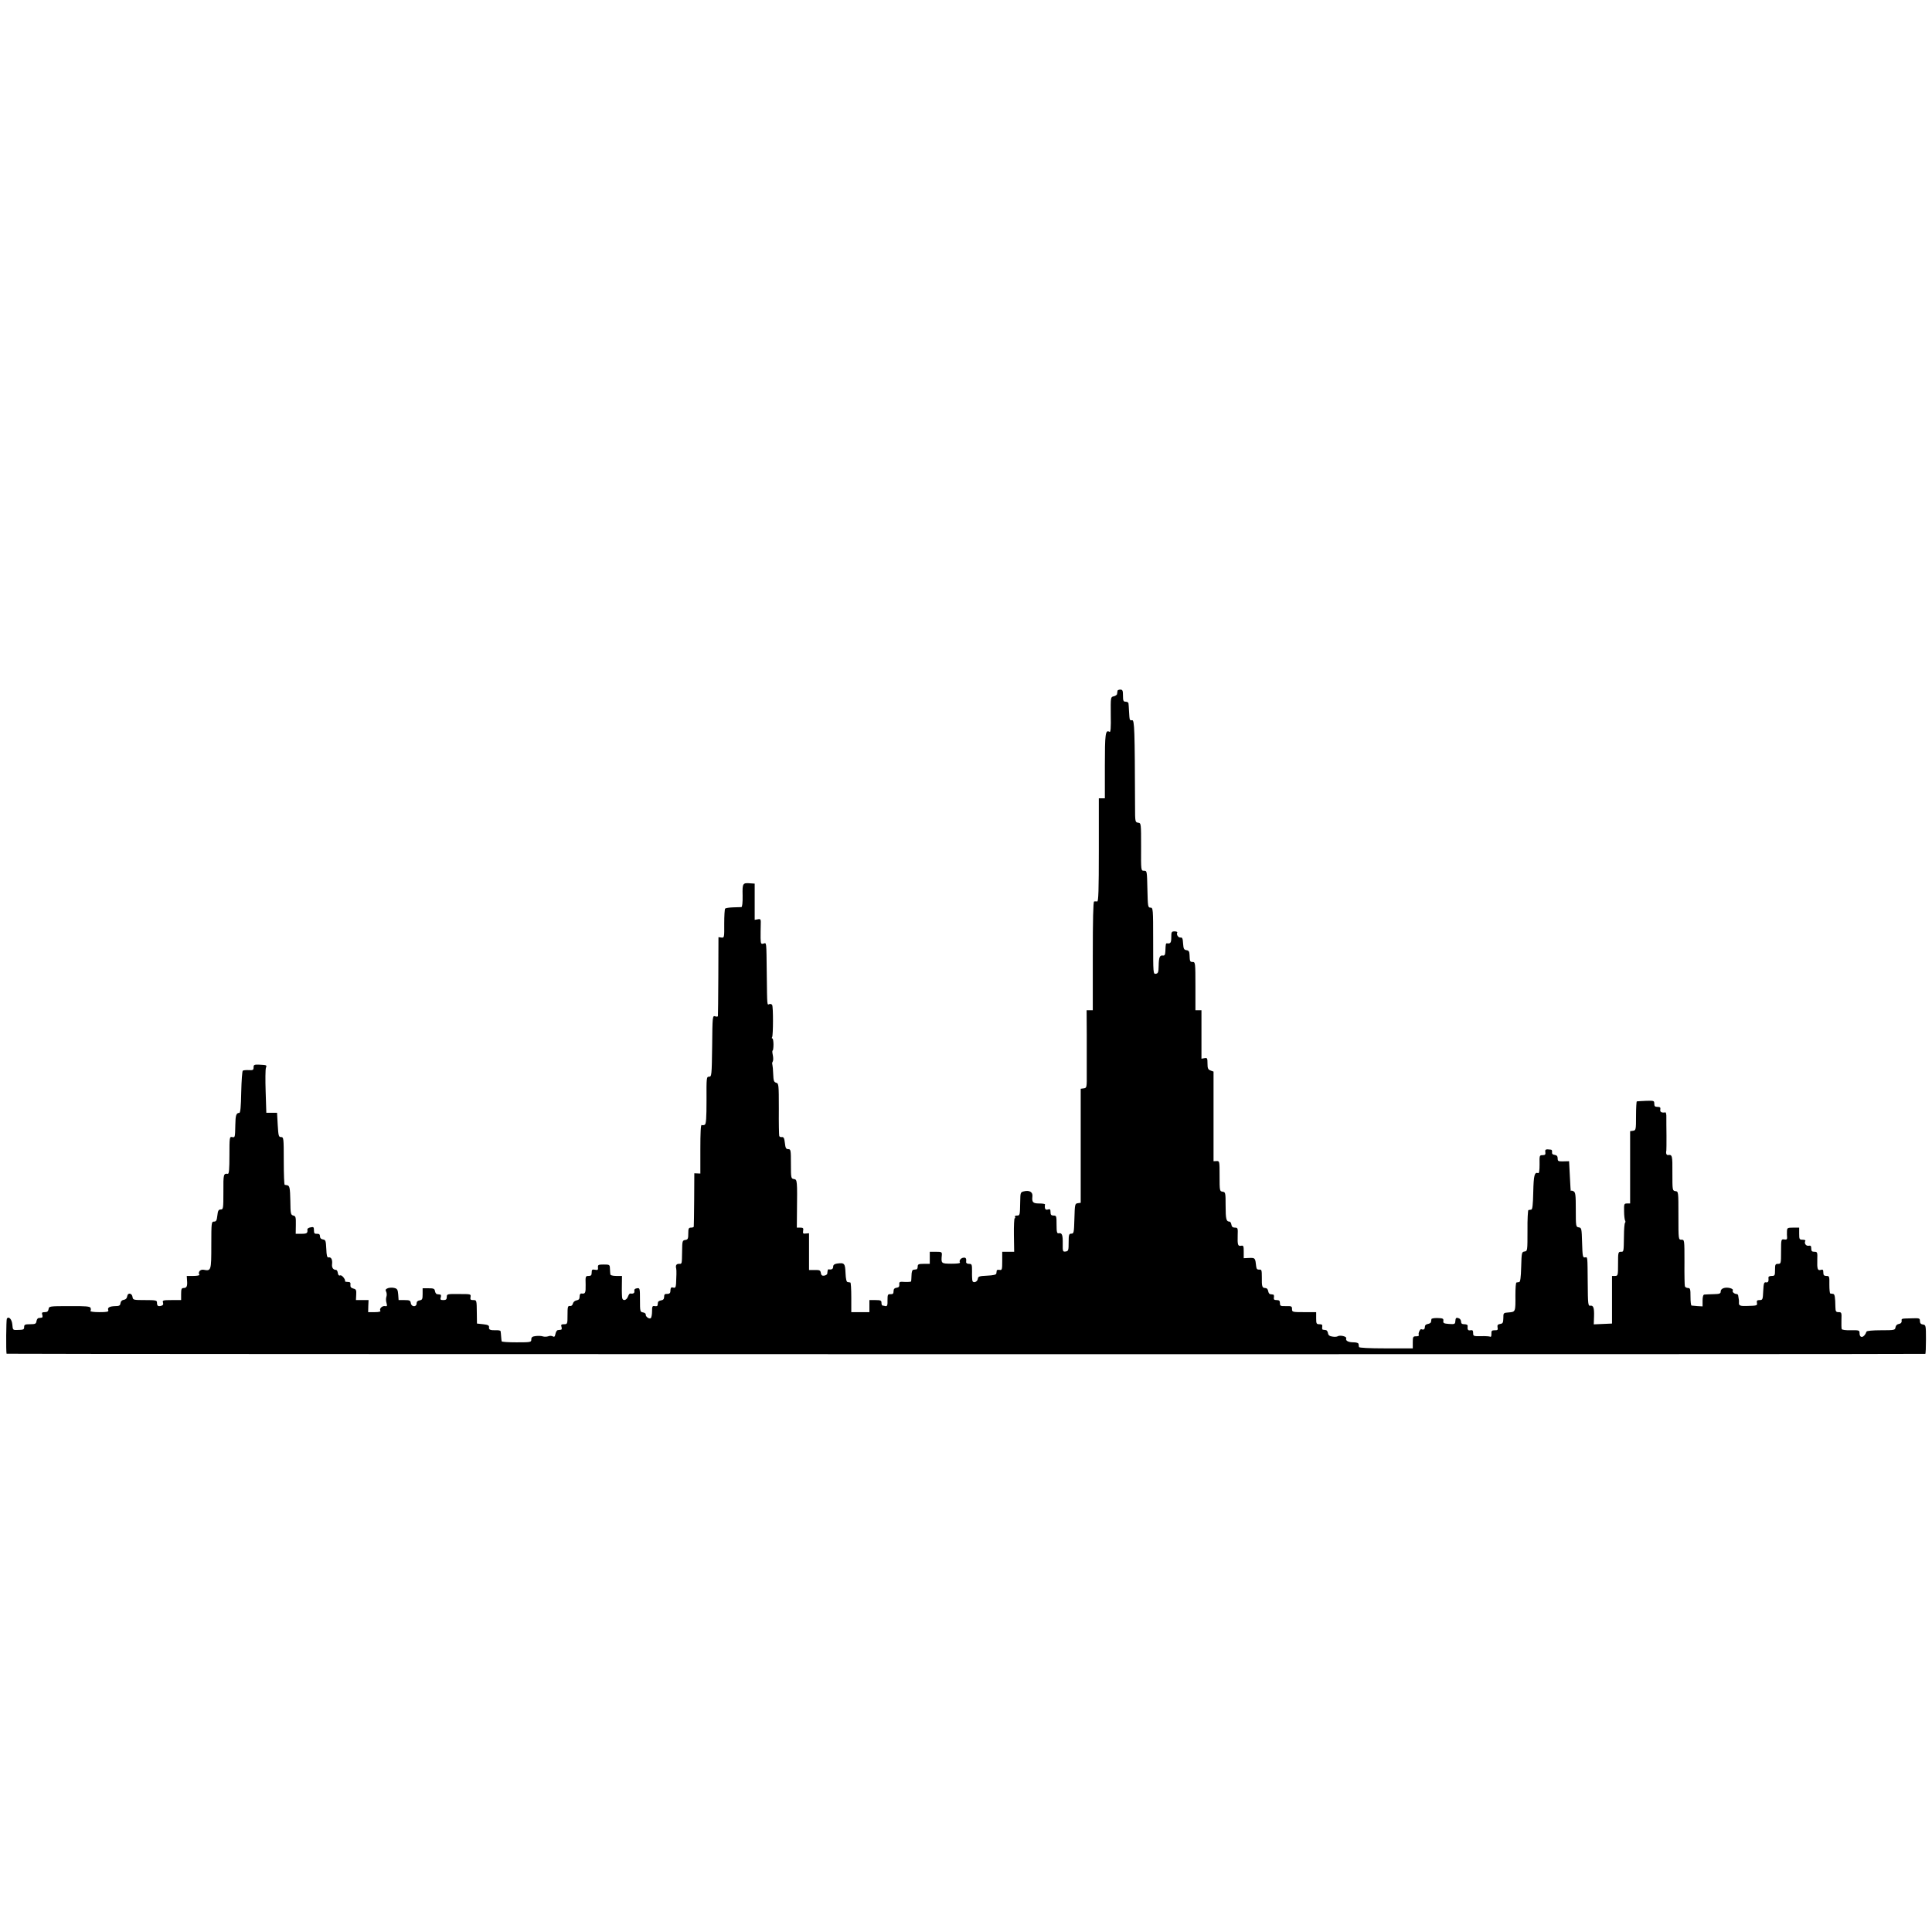
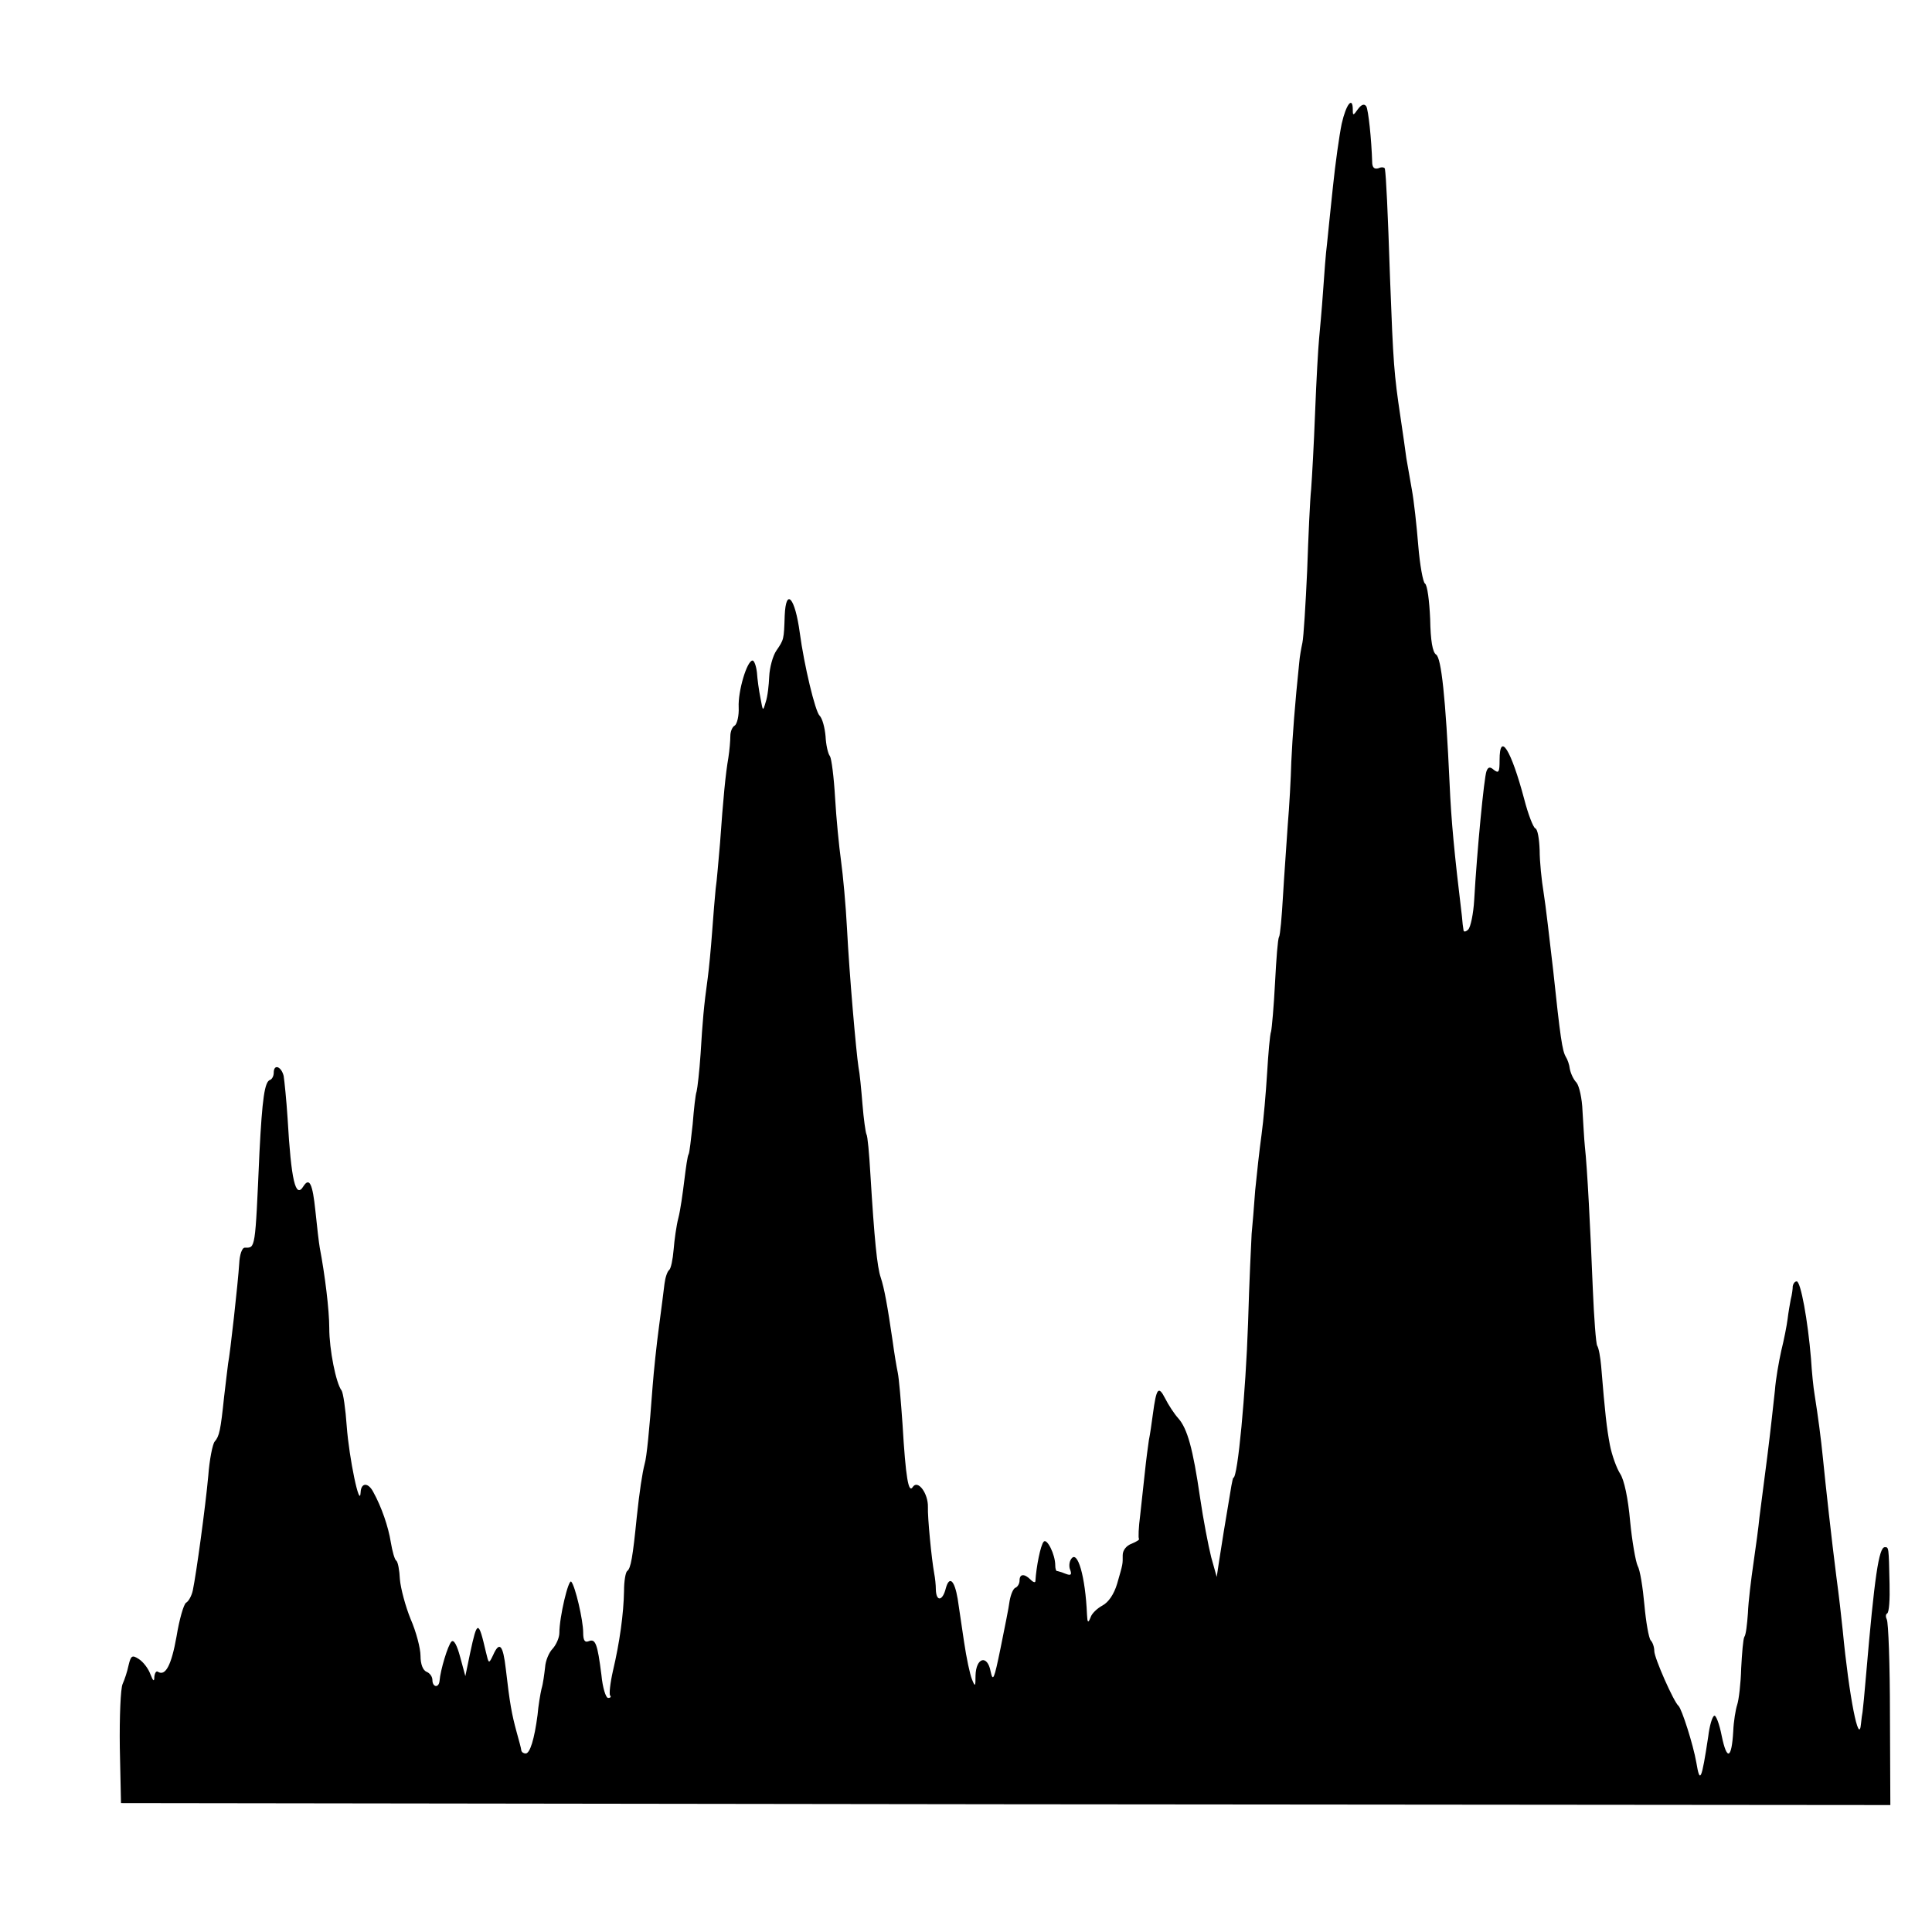
- <svg xmlns="http://www.w3.org/2000/svg" version="1.0" width="1440pt" height="1440pt" viewBox="0 0 1440 1440" preserveAspectRatio="xMidYMid meet">
-   <g transform="translate(0,1440) scale(0.1,-0.1)" fill="#000000" stroke="none">
-     <path d="M8329 9250 c-1 -5 -2 -15 -3 -22 0 -7 -12 -15 -25 -18 -23 -5 -23 -6 -22 -139 2 -94 -1 -131 -9 -126 -31 19 -35 -13 -35 -254 l0 -241 -22 0 -23 0 0 -385 c0 -303 -3 -386 -12 -384 -7 1 -18 1 -23 0 -7 -1 -10 -140 -10 -406 l0 -405 -23 0 -23 0 1 -177 c0 -98 0 -228 0 -290 1 -109 0 -112 -22 -115 l-23 -3 0 -425 0 -425 -22 -3 c-21 -3 -22 -8 -25 -115 -3 -104 -4 -112 -23 -112 -17 0 -20 -7 -20 -65 0 -59 -2 -65 -22 -68 -21 -3 -23 0 -22 57 1 67 -5 83 -29 79 -14 -3 -17 7 -17 65 0 63 -1 67 -22 67 -18 0 -23 6 -23 26 0 21 -4 24 -20 19 -19 -6 -26 7 -21 38 0 4 -19 7 -43 7 -47 0 -56 9 -51 53 4 33 -24 48 -65 37 -24 -6 -25 -10 -26 -76 -2 -104 -2 -104 -25 -104 -11 0 -17 -4 -14 -10 3 -5 3 -10 -2 -10 -4 0 -7 -56 -6 -125 l2 -125 -45 0 -44 0 0 -69 c0 -64 -2 -70 -20 -66 -11 2 -21 0 -21 -6 -1 -5 -2 -15 -3 -21 -1 -9 -23 -14 -68 -16 -59 -3 -67 -5 -70 -24 -3 -23 -34 -34 -40 -15 -2 7 -4 38 -3 70 0 53 -1 57 -23 57 -13 0 -22 6 -21 13 3 26 -2 35 -18 33 -21 -1 -37 -22 -28 -36 4 -6 -22 -9 -65 -9 -76 1 -76 1 -70 67 1 20 -3 22 -44 22 l-46 0 0 -45 0 -45 -45 0 c-38 0 -45 -3 -45 -20 0 -11 -4 -21 -10 -21 -5 -1 -16 -2 -22 -3 -8 0 -14 -17 -14 -41 -1 -22 -2 -43 -3 -46 -1 -3 -21 -5 -46 -4 -40 3 -44 1 -42 -18 1 -16 -4 -23 -20 -25 -16 -2 -23 -10 -23 -26 0 -18 -5 -23 -22 -22 -21 1 -23 -3 -23 -45 1 -37 -2 -46 -15 -44 -8 2 -18 4 -22 4 -5 1 -8 10 -8 21 0 17 -7 20 -45 20 l-45 0 0 -45 0 -45 -68 0 -67 0 0 110 c0 61 -3 111 -7 111 -5 1 -14 2 -20 3 -9 1 -14 23 -16 68 -3 72 -8 78 -64 70 -19 -3 -28 -10 -28 -23 0 -17 -11 -24 -32 -20 -8 1 -9 -2 -12 -31 0 -7 -11 -14 -23 -16 -16 -2 -22 3 -25 20 -3 20 -9 23 -45 22 l-43 0 0 137 0 137 -24 -2 c-20 -3 -23 1 -20 20 4 20 0 24 -21 24 l-26 0 1 108 c3 247 2 250 -22 254 -22 3 -23 7 -23 113 0 103 -1 110 -20 110 -16 0 -21 8 -25 46 -4 36 -9 45 -22 44 -9 -2 -18 2 -20 8 -2 7 -4 98 -3 202 0 182 -1 190 -20 195 -17 5 -20 15 -22 64 -1 31 -4 63 -6 70 -3 7 -2 18 3 25 4 7 4 28 0 47 -4 19 -5 34 -1 34 3 0 6 20 6 45 0 25 -4 45 -8 45 -5 0 -6 4 -2 10 8 13 9 226 0 240 -4 6 -13 9 -21 6 -17 -7 -16 -21 -19 224 -3 253 -1 233 -25 227 -18 -5 -20 0 -21 41 0 26 0 69 1 96 2 46 0 48 -22 44 l-23 -4 0 135 0 135 -30 2 c-60 5 -62 2 -60 -91 1 -54 -3 -85 -9 -86 -6 0 -34 -1 -63 -2 -28 -1 -54 -5 -58 -9 -4 -3 -7 -54 -7 -113 1 -103 0 -106 -21 -103 l-22 3 -1 -290 c-1 -159 -2 -294 -3 -298 0 -5 -10 -6 -21 -2 -19 6 -20 0 -22 -222 -3 -220 -4 -228 -23 -228 -19 0 -20 -6 -19 -175 0 -134 -3 -177 -13 -183 -7 -4 -18 -5 -23 -2 -7 4 -10 -59 -10 -178 l0 -184 -22 1 -23 1 -1 -195 c-1 -107 -2 -198 -3 -202 0 -5 -10 -8 -21 -8 -17 0 -20 -7 -20 -44 0 -39 -3 -45 -22 -48 -22 -3 -23 -8 -24 -83 -2 -101 0 -95 -24 -95 -19 0 -26 -12 -20 -35 3 -11 2 -60 -1 -113 -2 -27 -6 -33 -21 -29 -17 5 -20 1 -22 -33 -1 -9 -10 -15 -24 -14 -17 1 -22 -4 -22 -22 0 -16 -7 -24 -22 -26 -13 -2 -24 -9 -24 -15 -1 -7 -2 -17 -3 -22 0 -6 -10 -8 -21 -6 -18 3 -20 -2 -20 -40 0 -24 -5 -47 -10 -50 -13 -8 -40 13 -37 28 1 6 -8 13 -20 15 -22 3 -23 8 -23 93 0 88 -1 90 -22 87 -16 -2 -22 -9 -20 -20 3 -16 -8 -23 -31 -19 -4 1 -12 -10 -17 -24 -10 -26 -35 -34 -42 -12 -2 6 -4 47 -3 90 l1 77 -43 0 c-27 0 -44 5 -44 13 -1 6 -2 26 -3 42 -1 29 -3 30 -46 30 -40 0 -45 -2 -43 -22 2 -18 -2 -21 -22 -17 -21 4 -25 1 -25 -21 0 -20 -5 -25 -23 -25 -23 0 -24 -3 -22 -65 1 -63 -2 -70 -32 -66 -8 1 -13 -9 -13 -23 0 -18 -6 -25 -22 -28 -13 -2 -25 -12 -28 -24 -3 -13 -12 -20 -22 -18 -16 2 -18 -7 -18 -67 0 -67 -1 -69 -26 -69 -21 0 -24 -4 -19 -20 4 -11 2 -21 -4 -21 -6 -1 -17 -2 -23 -3 -7 0 -15 -13 -18 -28 -4 -21 -9 -25 -19 -19 -8 5 -24 6 -35 1 -12 -4 -29 -4 -39 -1 -10 4 -34 5 -53 3 -27 -3 -34 -9 -34 -26 0 -20 -4 -21 -110 -21 -61 0 -111 3 -111 8 -1 4 -3 21 -4 37 -1 17 -3 34 -4 38 0 5 -16 8 -33 7 -45 -1 -56 4 -53 23 1 13 -8 18 -44 22 l-46 5 -1 75 c-1 102 -1 100 -28 100 -19 0 -22 4 -19 23 4 22 2 22 -86 22 -88 1 -91 0 -91 -22 0 -18 -6 -23 -26 -23 -21 0 -24 4 -19 20 4 11 2 21 -4 21 -6 1 -17 2 -23 3 -7 0 -14 11 -16 23 -3 18 -10 21 -48 21 l-44 0 0 -43 c0 -38 -3 -44 -22 -47 -15 -2 -23 -10 -23 -23 0 -29 -39 -27 -43 2 -3 20 -9 23 -47 23 l-44 0 -3 42 c-3 35 -7 43 -28 48 -14 4 -36 3 -48 -1 -18 -7 -21 -13 -14 -26 5 -10 6 -27 2 -38 -4 -11 -4 -32 1 -47 6 -22 4 -26 -11 -23 -21 4 -45 -19 -35 -35 4 -6 -11 -10 -43 -10 l-48 0 1 45 2 45 -47 0 -47 0 2 40 c2 35 -1 41 -22 46 -17 5 -23 12 -21 28 2 16 -2 21 -19 21 -13 0 -22 2 -21 5 4 14 -24 49 -36 44 -10 -4 -16 3 -18 18 -2 13 -7 23 -13 23 -22 0 -33 17 -30 43 4 34 -7 54 -26 50 -11 -2 -15 13 -17 64 -3 60 -5 67 -25 70 -14 2 -22 10 -22 23 0 14 -6 20 -23 19 -18 -1 -22 4 -22 26 0 24 -3 27 -25 22 -14 -2 -25 -9 -24 -16 3 -27 -3 -32 -44 -32 l-43 0 1 66 c1 58 -1 66 -19 70 -19 5 -21 14 -22 108 -2 99 -5 116 -25 118 -5 1 -12 2 -17 3 -4 0 -7 81 -7 179 0 170 -1 177 -20 177 -18 0 -20 8 -25 90 l-5 91 -40 0 -40 0 -5 158 c-3 86 -2 166 2 177 8 21 7 21 -52 24 -35 1 -40 -1 -40 -21 0 -19 -5 -22 -36 -20 -19 1 -39 -1 -44 -4 -5 -3 -10 -75 -12 -160 -2 -110 -6 -155 -15 -155 -22 0 -28 -17 -29 -88 -2 -98 -2 -96 -24 -92 -19 4 -20 -2 -20 -136 0 -106 -3 -139 -12 -138 -32 4 -34 -3 -33 -133 0 -126 -1 -133 -20 -133 -16 0 -21 -8 -25 -45 -4 -37 -9 -45 -25 -45 -19 0 -20 -7 -20 -175 0 -191 -1 -195 -58 -184 -25 4 -43 -18 -31 -37 3 -5 -17 -9 -45 -9 l-49 0 2 -32 c4 -44 -2 -58 -25 -58 -16 0 -19 -8 -19 -45 l0 -45 -71 0 c-64 0 -70 -2 -64 -19 4 -13 0 -20 -14 -24 -24 -6 -31 0 -31 25 0 16 -9 18 -89 18 -85 0 -90 1 -93 22 -4 31 -36 36 -40 6 -2 -15 -11 -24 -25 -26 -14 -2 -23 -11 -25 -25 -2 -18 -10 -22 -38 -22 -43 -1 -61 -11 -53 -30 4 -12 -8 -15 -67 -15 -40 0 -69 4 -66 9 4 5 4 15 1 23 -5 11 -37 14 -158 13 -150 0 -152 -1 -155 -23 -3 -16 -10 -22 -28 -22 -21 0 -24 -4 -19 -20 4 -11 2 -21 -4 -21 -6 -1 -17 -2 -23 -3 -7 0 -14 -11 -16 -23 -3 -20 -9 -23 -48 -23 -37 0 -44 -3 -44 -20 0 -20 -3 -22 -55 -23 -28 -1 -30 1 -33 40 -3 40 -28 66 -41 44 -5 -8 -7 -242 -2 -261 1 -4 14284 -5 14301 -1 3 0 5 49 5 109 0 103 -1 107 -23 110 -15 2 -22 10 -22 26 0 21 -4 22 -62 20 -80 -2 -76 -1 -74 -21 0 -11 -7 -19 -21 -21 -13 -2 -23 -11 -25 -25 -3 -21 -8 -22 -108 -22 -61 0 -106 -4 -108 -10 -17 -47 -52 -54 -52 -11 0 21 -4 22 -65 21 -38 -1 -66 3 -68 9 -2 6 -3 37 -2 69 2 53 1 57 -21 57 -20 0 -23 5 -24 38 -1 74 -5 97 -17 98 -7 1 -17 2 -21 3 -4 0 -7 30 -7 66 1 62 0 65 -22 65 -18 0 -23 6 -23 26 0 20 -4 24 -19 19 -24 -7 -28 6 -26 78 2 54 0 57 -22 57 -18 0 -23 6 -23 24 0 19 -4 24 -19 21 -20 -4 -36 19 -25 36 3 5 -6 9 -20 9 -24 0 -26 3 -26 45 l0 45 -45 0 c-42 0 -45 -2 -46 -27 -1 -16 0 -36 1 -46 1 -14 -4 -18 -22 -15 -22 3 -23 1 -23 -89 0 -90 -1 -93 -22 -93 -21 0 -23 -5 -23 -45 0 -42 -2 -45 -25 -45 -15 0 -25 -5 -24 -12 3 -28 -2 -39 -18 -36 -15 3 -18 -7 -21 -64 -3 -64 -4 -68 -27 -68 -18 0 -23 -4 -20 -20 4 -21 2 -22 -75 -24 -47 -2 -61 3 -59 23 1 9 0 21 -1 26 -1 6 -3 17 -4 25 0 8 -5 15 -11 15 -18 0 -36 16 -30 26 9 14 -36 27 -65 19 -16 -4 -25 -14 -25 -26 0 -16 -8 -19 -55 -20 -30 -1 -61 -2 -67 -3 -8 0 -13 -17 -13 -45 l0 -43 -37 2 c-21 2 -41 4 -45 4 -5 1 -8 30 -8 66 0 57 -2 65 -19 65 -10 0 -21 6 -23 13 -2 6 -4 87 -3 179 0 168 0 168 -22 168 -23 0 -23 0 -23 179 0 179 0 180 -22 183 -23 3 -23 6 -23 136 1 130 -1 137 -32 133 -12 -2 -18 12 -13 34 1 6 1 55 1 110 -1 55 -1 117 -1 138 1 20 -3 37 -7 36 -28 -5 -42 3 -38 21 3 16 -2 20 -21 20 -19 0 -24 5 -24 24 0 22 -3 23 -62 21 -35 -2 -65 -3 -68 -4 -3 0 -6 -49 -6 -108 0 -103 -1 -108 -22 -111 l-22 -3 0 -270 0 -269 -23 0 c-22 0 -23 -4 -22 -57 0 -32 4 -63 7 -69 4 -6 4 -14 0 -18 -4 -4 -8 -49 -8 -99 -2 -121 -1 -117 -24 -117 -19 0 -20 -7 -20 -90 0 -87 -1 -90 -23 -90 l-22 0 0 -177 0 -178 -68 -3 -68 -3 2 59 c2 66 -5 84 -29 80 -15 -3 -17 15 -18 167 -2 208 0 196 -21 193 -16 -3 -18 9 -21 109 -3 107 -4 112 -25 115 -21 3 -22 7 -22 131 0 112 -2 130 -17 138 -10 6 -19 6 -20 2 -1 -4 -4 44 -7 107 l-6 115 -42 -1 c-39 -1 -43 1 -43 22 0 16 -7 24 -22 26 -16 2 -22 9 -20 21 2 9 -2 18 -8 18 -40 5 -45 3 -42 -19 3 -17 -2 -22 -21 -22 -23 0 -23 -3 -22 -69 0 -43 -3 -67 -10 -65 -28 10 -34 -15 -37 -141 -2 -95 -6 -130 -15 -131 -7 -1 -17 -2 -21 -3 -4 0 -8 -70 -7 -153 0 -151 0 -153 -22 -156 -21 -3 -22 -8 -25 -115 -2 -81 -7 -112 -15 -113 -7 -1 -16 -2 -20 -3 -5 0 -8 -43 -8 -94 1 -125 1 -125 -49 -129 -41 -3 -41 -3 -41 -43 -1 -34 -4 -40 -24 -43 -18 -3 -22 -9 -19 -26 4 -18 0 -22 -21 -21 -22 0 -26 -4 -25 -27 1 -15 -3 -25 -9 -21 -5 3 -36 5 -68 4 -56 -1 -59 0 -59 23 0 19 -4 24 -20 21 -19 -4 -24 5 -21 33 1 7 -9 12 -24 12 -18 0 -25 5 -25 19 0 10 -7 22 -16 25 -21 8 -25 4 -27 -23 -1 -20 -6 -22 -47 -19 -38 3 -45 6 -42 23 2 17 -4 20 -43 21 -25 1 -46 -3 -46 -8 -1 -4 -2 -14 -3 -20 0 -7 -11 -14 -23 -16 -15 -2 -23 -10 -23 -23 0 -17 -10 -23 -26 -16 -9 4 -26 -32 -19 -43 3 -6 -5 -10 -19 -10 -24 0 -26 -3 -26 -45 l0 -45 -200 0 c-126 0 -200 4 -201 10 -1 6 -2 16 -3 22 0 8 -16 13 -36 13 -41 0 -63 12 -56 30 5 14 -46 26 -64 15 -6 -4 -24 -5 -40 -2 -20 3 -30 10 -32 26 -2 11 -9 22 -15 22 -7 1 -17 2 -22 3 -6 0 -8 10 -6 21 3 16 -2 20 -21 20 -22 0 -24 4 -24 45 l0 45 -90 0 c-88 0 -90 1 -90 23 0 21 -4 23 -45 22 -41 -1 -45 1 -45 22 0 18 -6 23 -24 23 -19 0 -24 4 -21 20 2 11 0 21 -6 21 -5 1 -15 2 -21 3 -7 0 -14 11 -16 24 -2 13 -10 22 -22 22 -23 0 -26 12 -25 82 0 51 -2 57 -19 55 -15 -1 -21 5 -23 23 -7 65 -8 65 -51 64 l-42 -2 0 49 c0 42 -2 47 -19 44 -25 -5 -28 7 -26 78 2 53 1 57 -21 57 -16 0 -24 7 -26 23 -2 12 -8 22 -15 22 -23 0 -28 19 -28 118 0 98 -1 102 -23 105 -21 3 -22 7 -22 116 0 111 0 113 -22 112 l-23 -1 0 334 0 334 -22 8 c-19 7 -23 16 -23 52 0 41 -2 44 -23 40 l-22 -4 0 180 0 181 -22 0 -23 0 0 180 c0 173 -1 180 -20 180 -21 0 -22 4 -24 55 -1 23 -6 31 -23 33 -19 3 -22 11 -25 50 -2 37 -6 46 -19 44 -17 -2 -33 23 -24 38 2 4 -7 8 -20 8 -23 0 -25 -4 -25 -44 0 -41 -6 -49 -32 -45 -9 1 -10 -6 -12 -59 -1 -26 -6 -34 -18 -32 -24 4 -31 -13 -32 -77 -1 -48 -4 -56 -21 -59 -20 -3 -20 3 -20 245 0 241 -1 248 -20 248 -19 0 -20 8 -23 138 -3 135 -3 137 -25 137 -23 0 -23 0 -22 178 0 176 0 177 -22 180 -22 3 -23 7 -23 120 -2 574 -4 647 -22 644 -19 -3 -19 -2 -23 68 -1 25 -3 51 -4 58 0 6 -10 12 -21 12 -17 0 -20 7 -20 45 0 38 -3 45 -20 45 -11 0 -21 -4 -21 -10z" />
+ <svg xmlns="http://www.w3.org/2000/svg" version="1.0" width="487pt" height="487pt" viewBox="0 0 487 487" preserveAspectRatio="xMidYMid meet">
+   <g transform="translate(0,487) scale(0.1,-0.1)" fill="#000000" stroke="none">
+     <path d="M3382 4558 c-6 -29 -16 -100 -22 -158 -6 -58 -13 -123 -15 -145 -3 -22 -7 -76 -10 -120 -3 -44 -8 -97 -10 -119 -2 -21 -7 -104 -10 -185 -3 -80 -8 -168 -10 -194 -3 -27 -7 -119 -10 -205 -4 -87 -9 -168 -12 -182 -3 -14 -7 -36 -8 -50 -11 -105 -17 -186 -20 -250 -1 -41 -5 -113 -9 -160 -3 -47 -9 -127 -12 -179 -3 -52 -7 -98 -10 -103 -3 -4 -7 -56 -10 -115 -3 -59 -8 -115 -10 -123 -3 -8 -7 -55 -10 -105 -3 -49 -9 -119 -14 -155 -5 -36 -12 -99 -16 -140 -3 -41 -7 -91 -9 -110 -1 -19 -6 -120 -9 -225 -6 -176 -26 -390 -37 -390 -1 0 -3 -9 -5 -20 -15 -89 -26 -156 -31 -190 l-6 -40 -14 50 c-7 28 -20 95 -28 150 -18 124 -32 174 -55 200 -10 11 -25 34 -33 50 -17 33 -22 27 -31 -40 -3 -22 -7 -51 -10 -65 -2 -14 -7 -50 -10 -80 -3 -30 -9 -80 -12 -110 -4 -30 -5 -57 -3 -59 2 -2 -6 -7 -18 -12 -14 -5 -23 -17 -23 -29 0 -24 1 -20 -14 -72 -8 -27 -22 -47 -37 -55 -13 -7 -27 -20 -30 -30 -6 -15 -8 -14 -9 7 -4 96 -24 165 -40 140 -5 -7 -6 -20 -2 -28 4 -12 1 -14 -12 -9 -10 4 -20 7 -22 7 -2 0 -4 6 -4 14 0 28 -21 69 -29 60 -8 -8 -19 -64 -21 -99 0 -5 -5 -4 -12 3 -16 16 -28 15 -28 -2 0 -8 -5 -16 -10 -18 -6 -2 -12 -17 -15 -33 -2 -17 -13 -70 -23 -120 -16 -78 -19 -86 -25 -58 -8 43 -37 35 -38 -11 0 -28 -1 -29 -9 -9 -5 12 -14 54 -20 95 -6 40 -13 89 -16 108 -8 47 -21 59 -30 26 -8 -32 -24 -34 -25 -3 0 12 -2 30 -4 40 -7 38 -17 143 -16 168 1 34 -25 70 -38 51 -11 -18 -18 23 -26 158 -4 58 -9 116 -12 130 -3 14 -9 50 -13 80 -13 89 -21 133 -30 160 -9 26 -16 96 -26 260 -3 52 -7 97 -10 101 -2 4 -7 38 -10 76 -3 37 -7 79 -10 93 -6 39 -23 233 -29 350 -3 58 -10 134 -15 170 -5 36 -12 107 -15 159 -3 52 -9 99 -13 105 -5 6 -10 29 -11 50 -2 22 -8 45 -15 52 -11 10 -39 127 -50 209 -12 89 -35 115 -38 43 -2 -61 -2 -60 -21 -88 -9 -13 -17 -43 -18 -65 -1 -22 -4 -51 -9 -65 -7 -24 -7 -23 -13 10 -4 19 -8 49 -9 65 -2 17 -7 30 -11 30 -14 0 -37 -77 -35 -118 1 -21 -4 -42 -10 -46 -6 -3 -11 -15 -11 -26 0 -11 -2 -36 -5 -55 -7 -40 -13 -102 -21 -215 -4 -44 -8 -96 -11 -115 -2 -19 -6 -69 -9 -110 -3 -41 -8 -93 -11 -115 -10 -72 -13 -109 -18 -191 -3 -45 -8 -87 -10 -95 -3 -8 -7 -45 -10 -83 -4 -37 -8 -71 -10 -75 -3 -4 -7 -34 -11 -66 -4 -33 -10 -76 -15 -95 -5 -19 -10 -55 -12 -80 -2 -25 -7 -48 -11 -51 -5 -4 -10 -19 -12 -35 -2 -16 -8 -65 -14 -109 -6 -44 -13 -111 -16 -150 -8 -109 -15 -179 -20 -195 -6 -23 -13 -69 -20 -135 -10 -100 -15 -129 -24 -135 -4 -3 -8 -25 -8 -50 -1 -58 -11 -130 -28 -202 -7 -31 -10 -59 -7 -62 3 -3 1 -6 -5 -6 -6 0 -14 26 -17 58 -10 79 -15 92 -32 85 -10 -4 -14 2 -14 22 0 31 -20 117 -30 128 -7 8 -30 -89 -30 -129 0 -12 -8 -30 -17 -40 -9 -9 -18 -30 -19 -47 -2 -17 -5 -41 -9 -54 -3 -13 -8 -42 -10 -66 -8 -61 -19 -97 -30 -97 -5 0 -10 3 -11 8 0 4 -6 25 -12 47 -12 44 -17 71 -27 158 -7 61 -16 71 -32 35 -11 -23 -11 -22 -18 7 -19 82 -22 82 -40 -2 l-12 -58 -13 48 c-8 30 -16 45 -22 39 -9 -9 -28 -72 -30 -99 -2 -19 -18 -16 -18 2 0 9 -7 18 -15 21 -9 4 -15 19 -15 40 0 19 -11 61 -25 93 -13 32 -25 77 -27 100 -1 23 -5 44 -9 47 -4 2 -10 23 -14 47 -6 38 -23 88 -44 126 -13 25 -31 24 -32 -1 -2 -43 -29 86 -35 167 -3 44 -9 84 -13 90 -14 18 -31 103 -31 157 0 46 -11 135 -24 203 -2 11 -7 53 -11 93 -7 68 -15 85 -30 62 -20 -33 -31 14 -40 170 -3 47 -8 95 -10 108 -6 24 -25 31 -25 8 0 -8 -4 -16 -9 -18 -14 -4 -20 -47 -27 -183 -11 -249 -10 -240 -37 -240 -7 0 -13 -18 -14 -40 -3 -48 -23 -228 -28 -252 -1 -10 -6 -47 -10 -83 -9 -86 -12 -100 -24 -114 -5 -6 -13 -45 -16 -86 -7 -77 -30 -246 -39 -289 -3 -14 -11 -28 -17 -31 -6 -4 -17 -42 -24 -85 -13 -73 -28 -101 -47 -89 -4 3 -8 -3 -9 -13 0 -13 -3 -11 -10 7 -5 14 -18 31 -29 38 -17 11 -20 9 -26 -16 -3 -15 -10 -36 -15 -47 -5 -11 -8 -83 -7 -160 l3 -140 2230 -3 2230 -2 -1 228 c0 126 -4 234 -8 240 -3 6 -3 13 1 15 5 3 7 36 6 74 -2 95 -2 93 -12 93 -15 0 -26 -75 -47 -320 -4 -47 -8 -89 -9 -95 -1 -5 -3 -19 -4 -30 -5 -58 -30 68 -46 235 -3 30 -10 91 -16 135 -12 94 -27 229 -34 300 -5 50 -12 103 -21 160 -3 17 -7 57 -9 90 -8 97 -26 195 -36 195 -5 0 -9 -6 -10 -12 0 -7 -2 -22 -5 -33 -2 -11 -6 -33 -8 -50 -2 -16 -9 -52 -16 -80 -6 -27 -14 -72 -16 -100 -3 -27 -11 -102 -19 -165 -8 -63 -17 -133 -20 -155 -2 -22 -9 -74 -15 -115 -6 -41 -13 -98 -14 -126 -2 -28 -5 -55 -9 -60 -3 -5 -6 -41 -8 -79 -1 -39 -6 -80 -10 -92 -4 -12 -9 -42 -10 -67 -4 -70 -16 -75 -29 -12 -6 31 -15 54 -19 51 -5 -2 -12 -26 -15 -52 -17 -112 -21 -120 -30 -66 -8 46 -37 136 -45 143 -12 10 -61 121 -61 138 0 10 -4 22 -9 27 -5 6 -12 46 -16 90 -4 44 -11 88 -17 98 -5 11 -14 61 -19 113 -5 57 -15 104 -25 119 -9 14 -21 47 -26 73 -8 43 -12 77 -22 199 -2 22 -6 45 -10 51 -3 5 -8 70 -11 143 -6 150 -14 306 -20 359 -2 19 -4 60 -6 90 -1 30 -8 62 -15 71 -8 8 -15 24 -17 35 -1 10 -6 24 -10 30 -9 15 -14 49 -32 219 -9 77 -19 165 -24 195 -5 30 -10 78 -10 107 -1 28 -5 53 -11 55 -5 2 -18 35 -28 74 -33 124 -62 171 -62 98 0 -30 -2 -34 -14 -25 -10 9 -15 8 -19 -3 -6 -15 -24 -201 -31 -325 -2 -34 -9 -68 -15 -74 -6 -6 -12 -7 -12 -1 -1 5 -3 21 -4 35 -19 157 -27 241 -31 334 -10 217 -21 317 -34 325 -9 6 -14 35 -15 90 -2 45 -7 85 -13 89 -5 3 -13 47 -17 96 -4 50 -11 113 -16 140 -5 28 -11 64 -14 80 -2 17 -9 64 -15 105 -16 107 -18 133 -26 345 -6 180 -10 259 -13 279 0 4 -8 6 -16 2 -10 -3 -15 1 -16 12 -2 65 -10 135 -15 144 -5 7 -12 5 -21 -7 -12 -17 -13 -17 -13 -2 0 36 -17 14 -28 -35z" />
  </g>
</svg>
